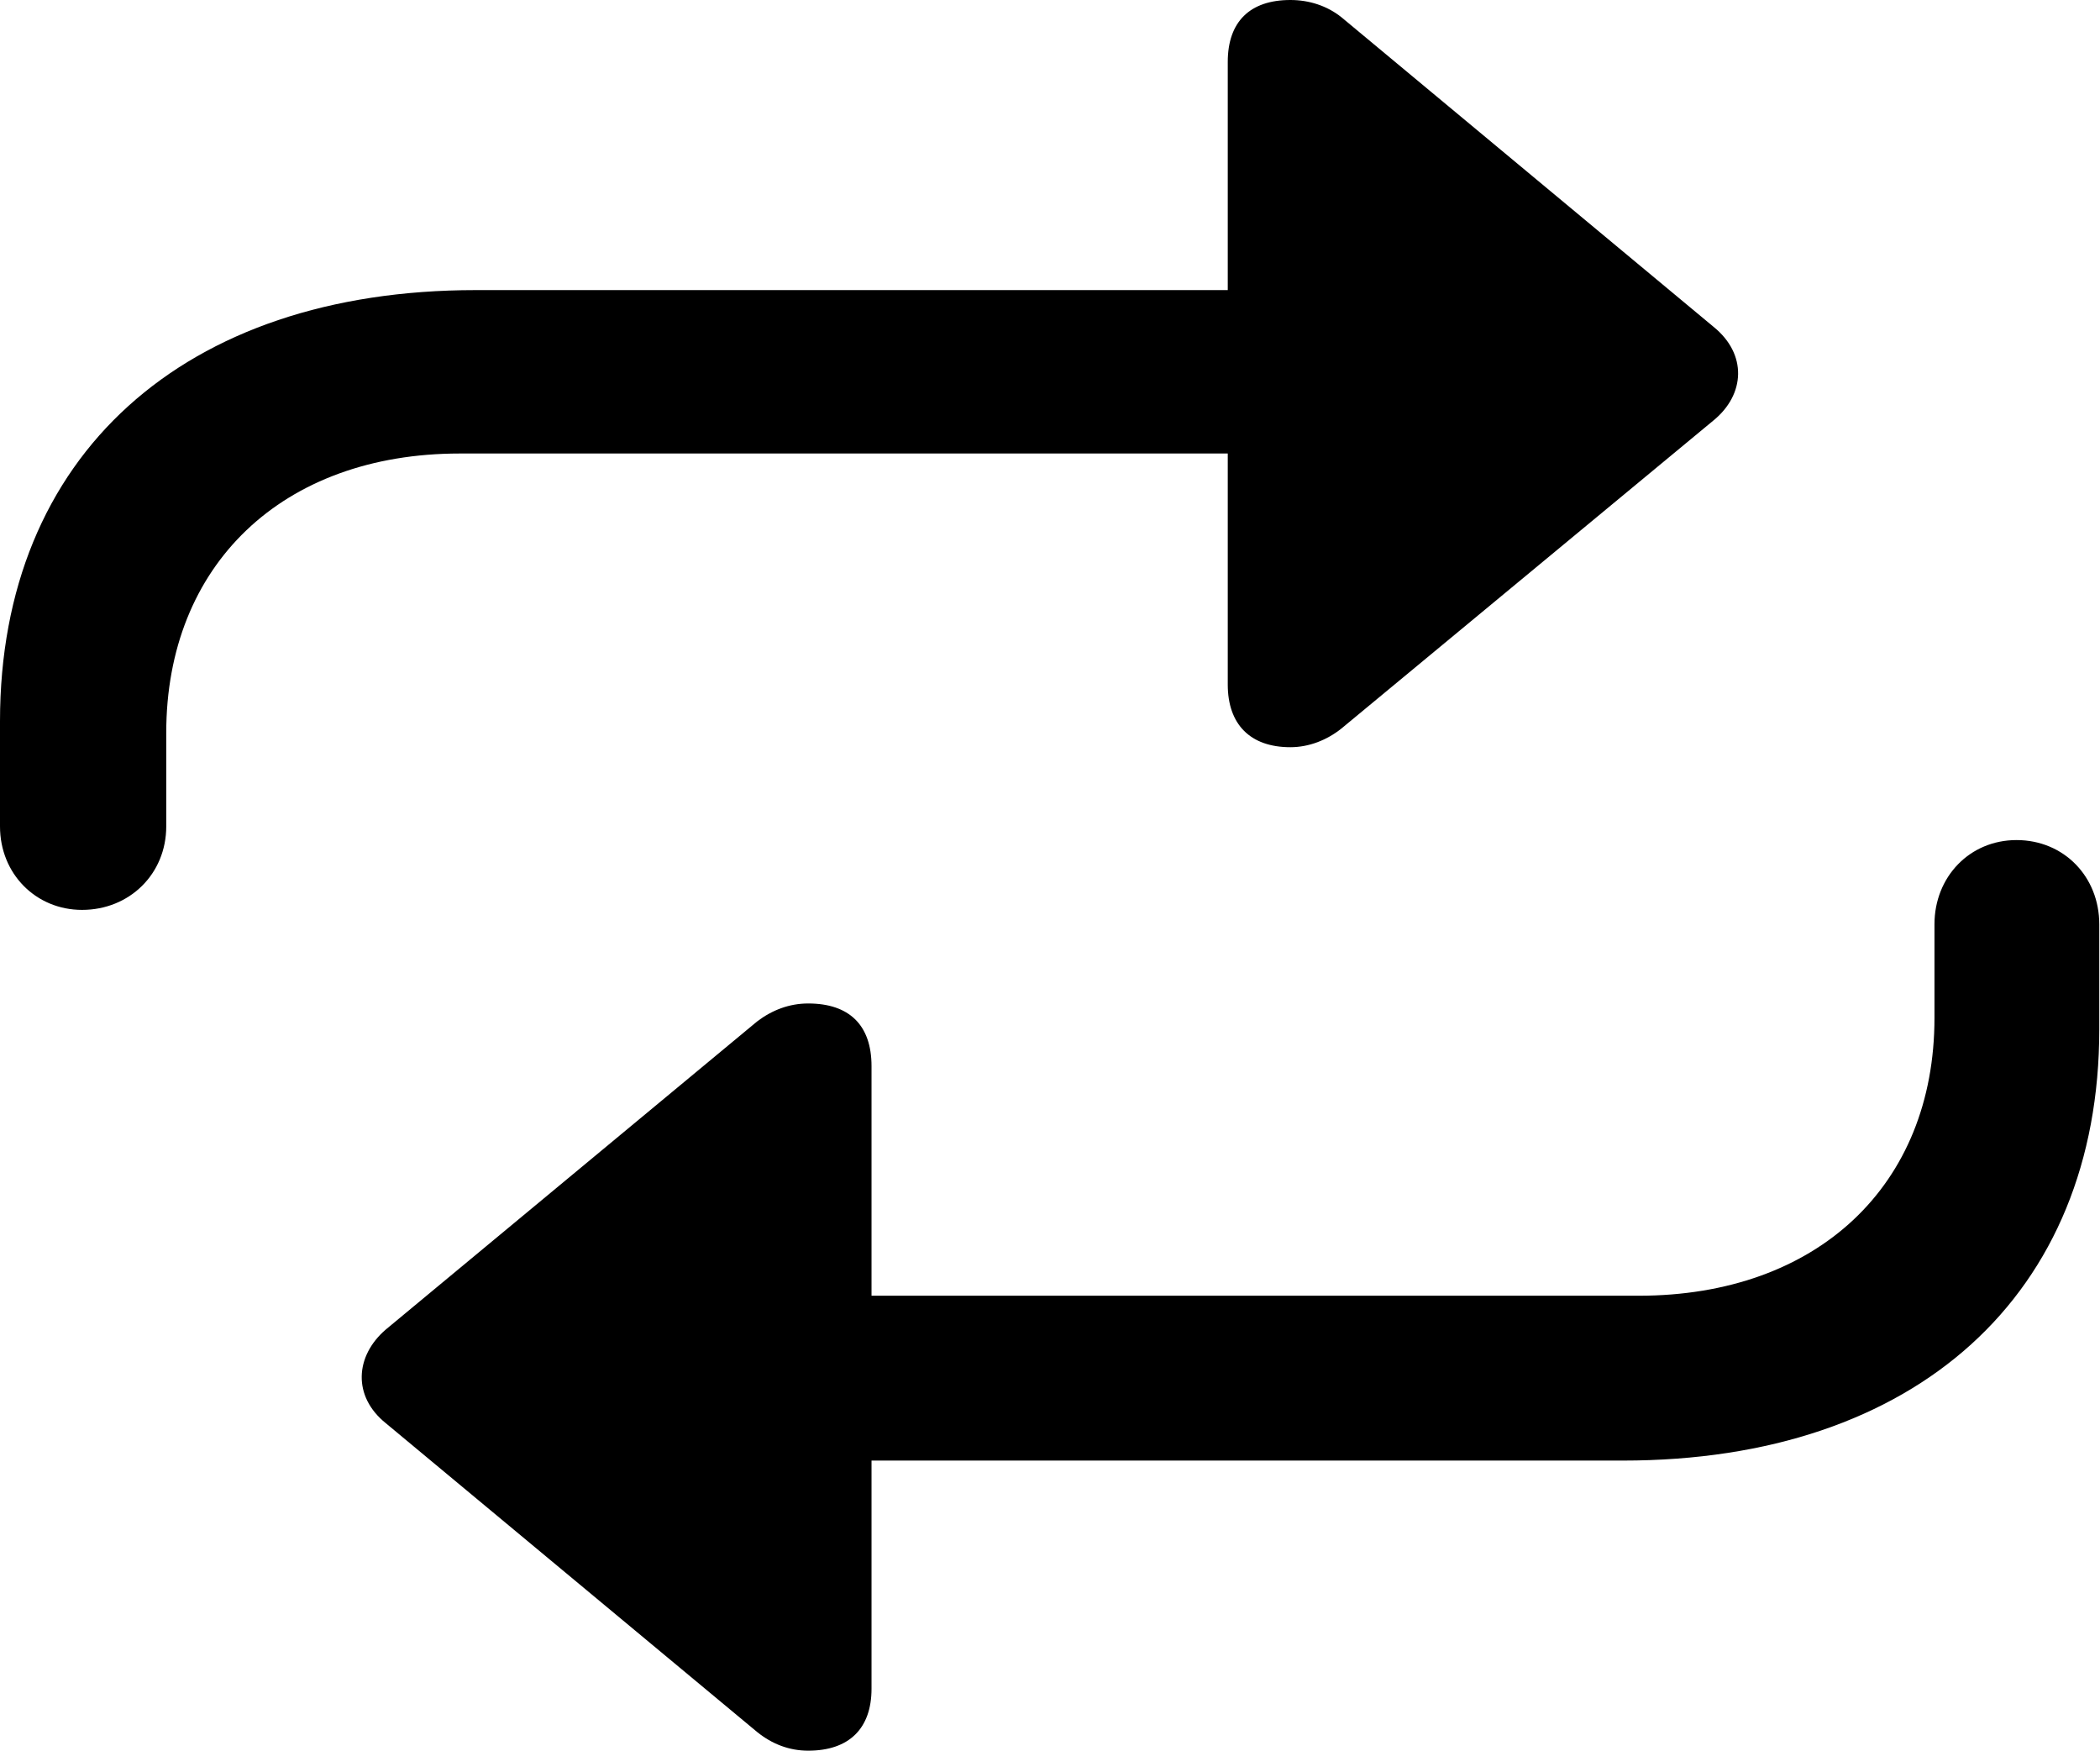
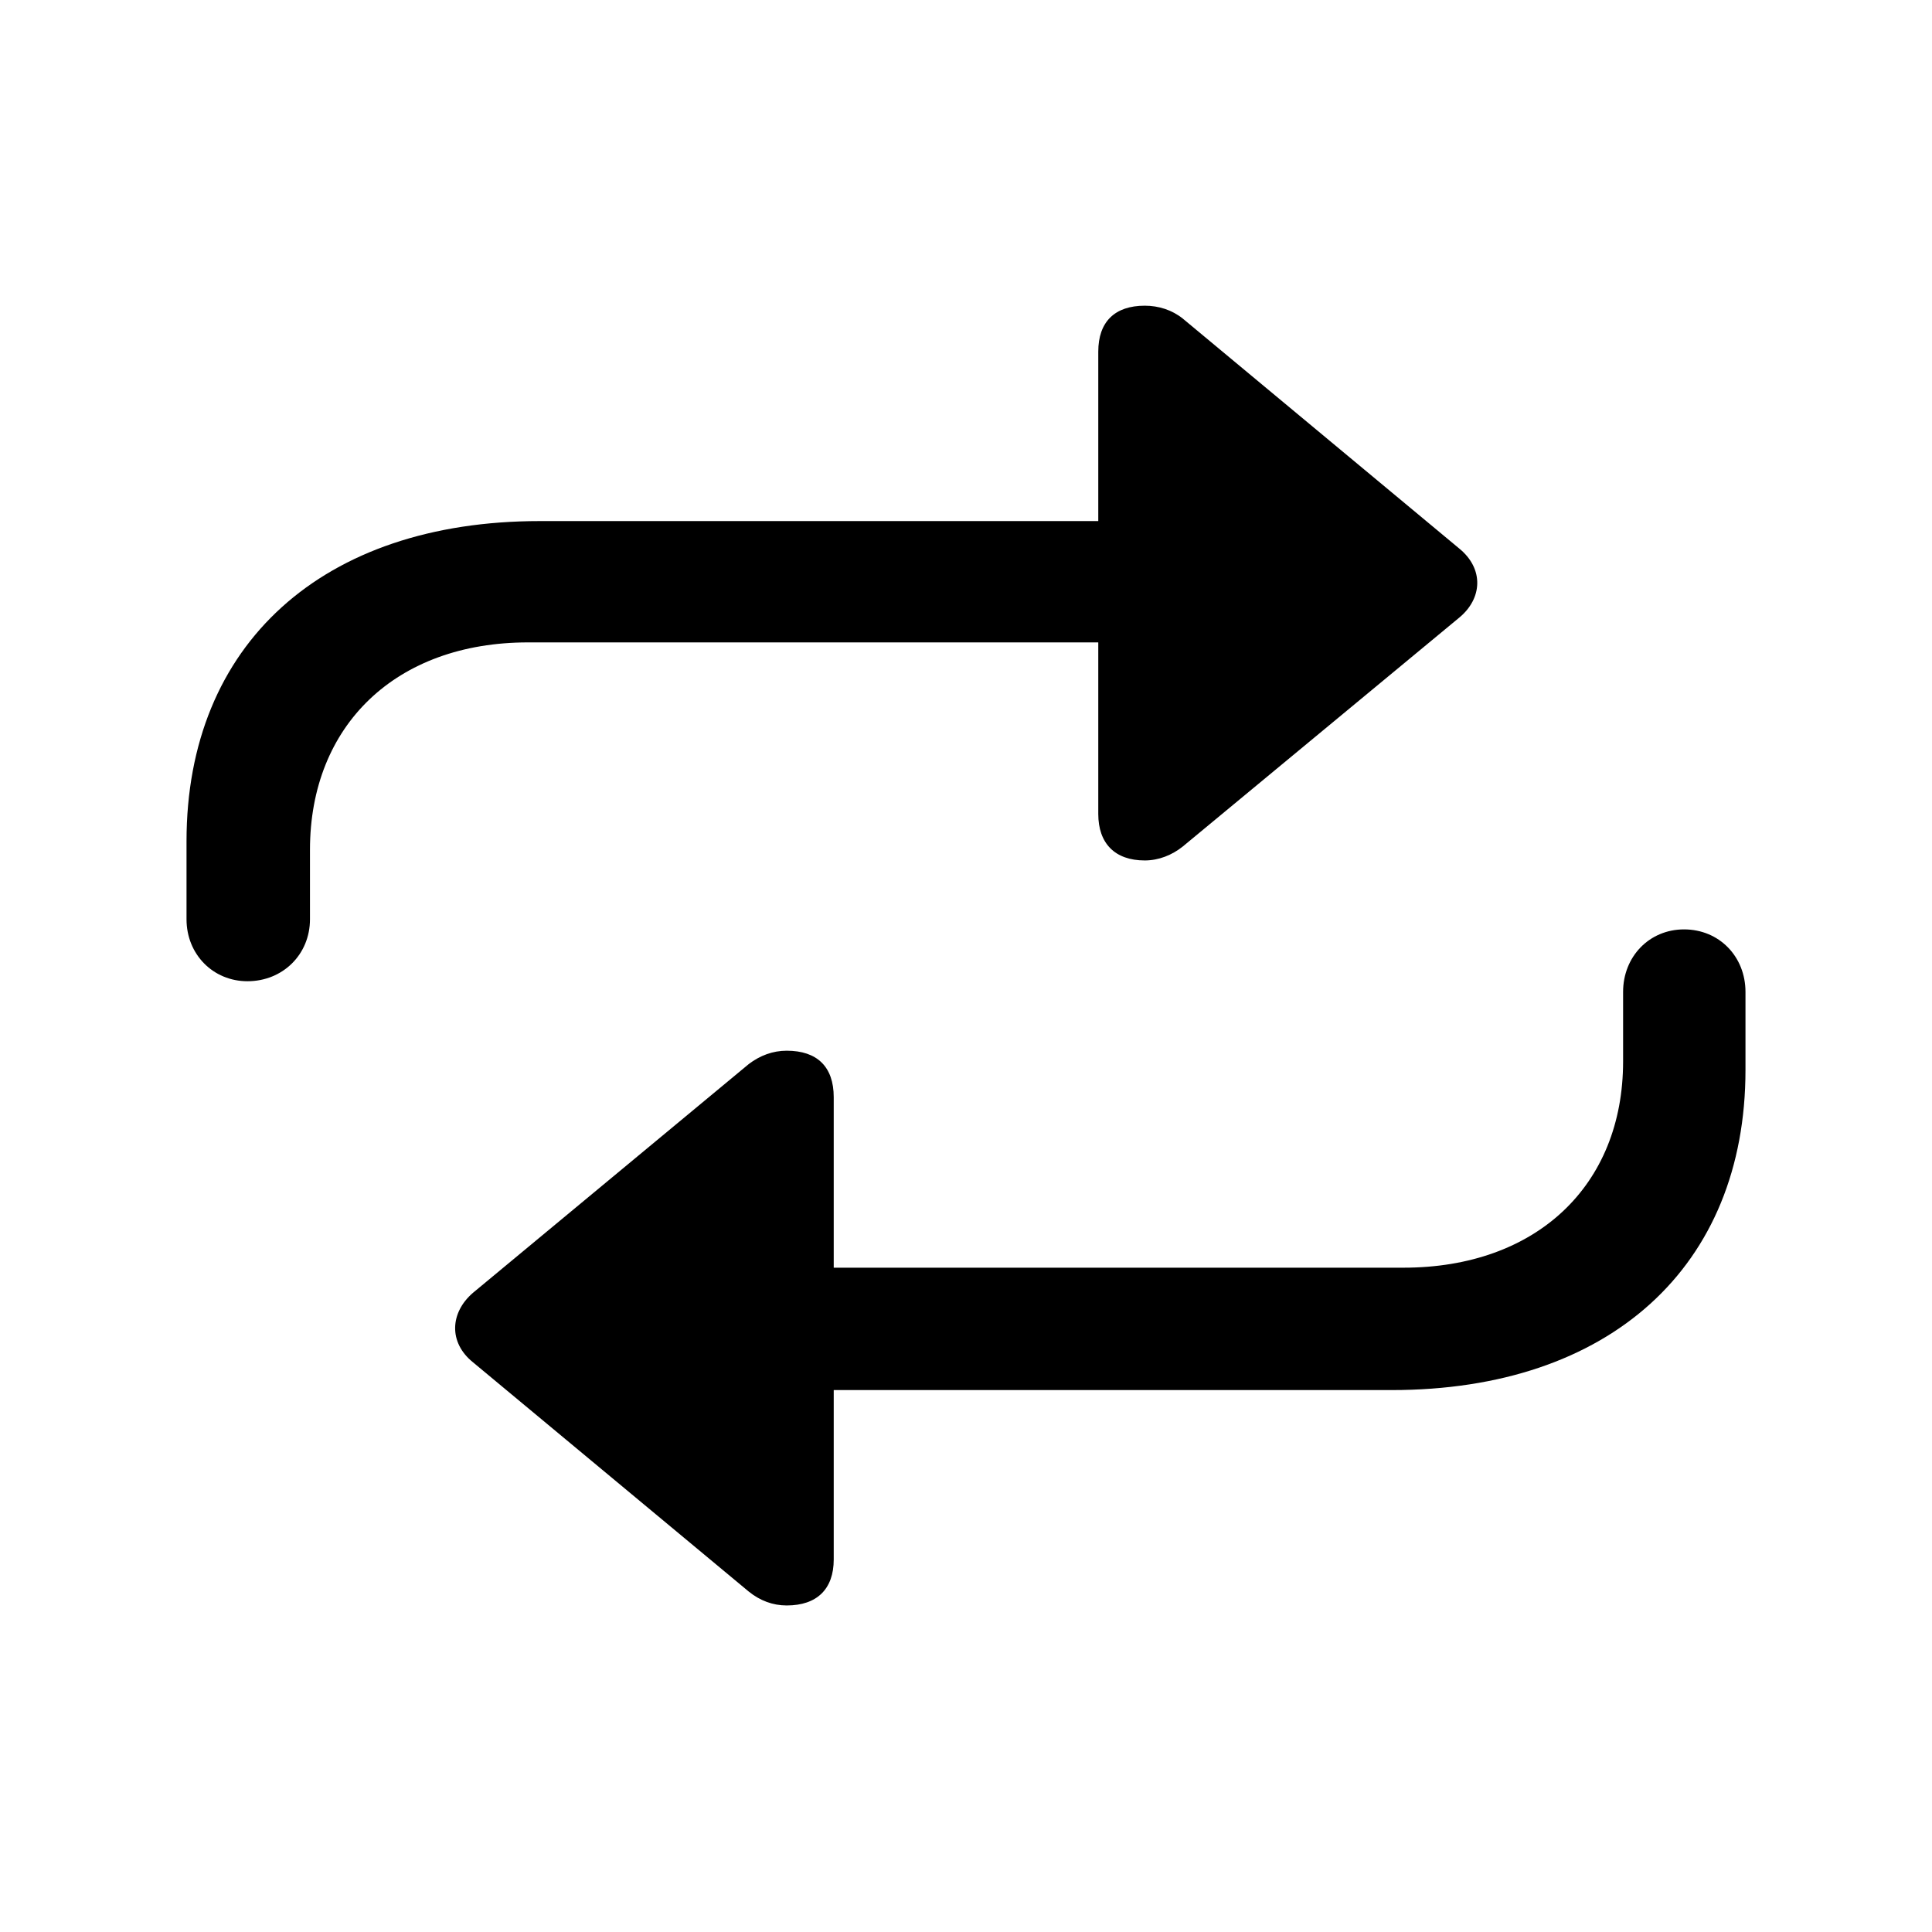
- <svg xmlns="http://www.w3.org/2000/svg" viewBox="3.49 4.65 29.18 24.32" width="29.18" height="24.32" fill="currentColor">
+ <svg xmlns="http://www.w3.org/2000/svg" viewBox="0 -1.07 36.15 36.15" width="36.15" height="36.15" fill="currentColor">
  <path d="M4.63 17.29C5.29 17.29 5.80 16.79 5.80 16.13L5.80 14.83C5.80 12.50 7.41 10.95 9.88 10.95L20.55 10.95L20.55 14.16C20.55 14.71 20.86 15.03 21.42 15.03C21.68 15.03 21.93 14.93 22.13 14.77L27.30 10.49C27.74 10.13 27.77 9.57 27.30 9.19L22.13 4.89C21.93 4.73 21.68 4.65 21.42 4.65C20.86 4.65 20.55 4.95 20.55 5.51L20.55 8.68L10.10 8.68C6.04 8.68 3.49 10.98 3.49 14.67L3.49 16.13C3.49 16.79 3.99 17.29 4.63 17.29ZM15.60 28.11L15.60 24.94L26.04 24.94C30.12 24.94 32.66 22.63 32.66 18.95L32.66 17.49C32.66 16.83 32.17 16.32 31.51 16.32C30.86 16.32 30.37 16.83 30.37 17.49L30.37 18.79C30.37 21.12 28.74 22.65 26.26 22.65L15.60 22.65L15.60 19.46C15.60 18.89 15.29 18.59 14.72 18.59C14.46 18.59 14.22 18.68 14.01 18.84L8.85 23.12C8.42 23.49 8.39 24.05 8.85 24.42L14.01 28.71C14.22 28.88 14.46 28.97 14.72 28.97C15.29 28.97 15.60 28.66 15.60 28.11Z" />
</svg>
